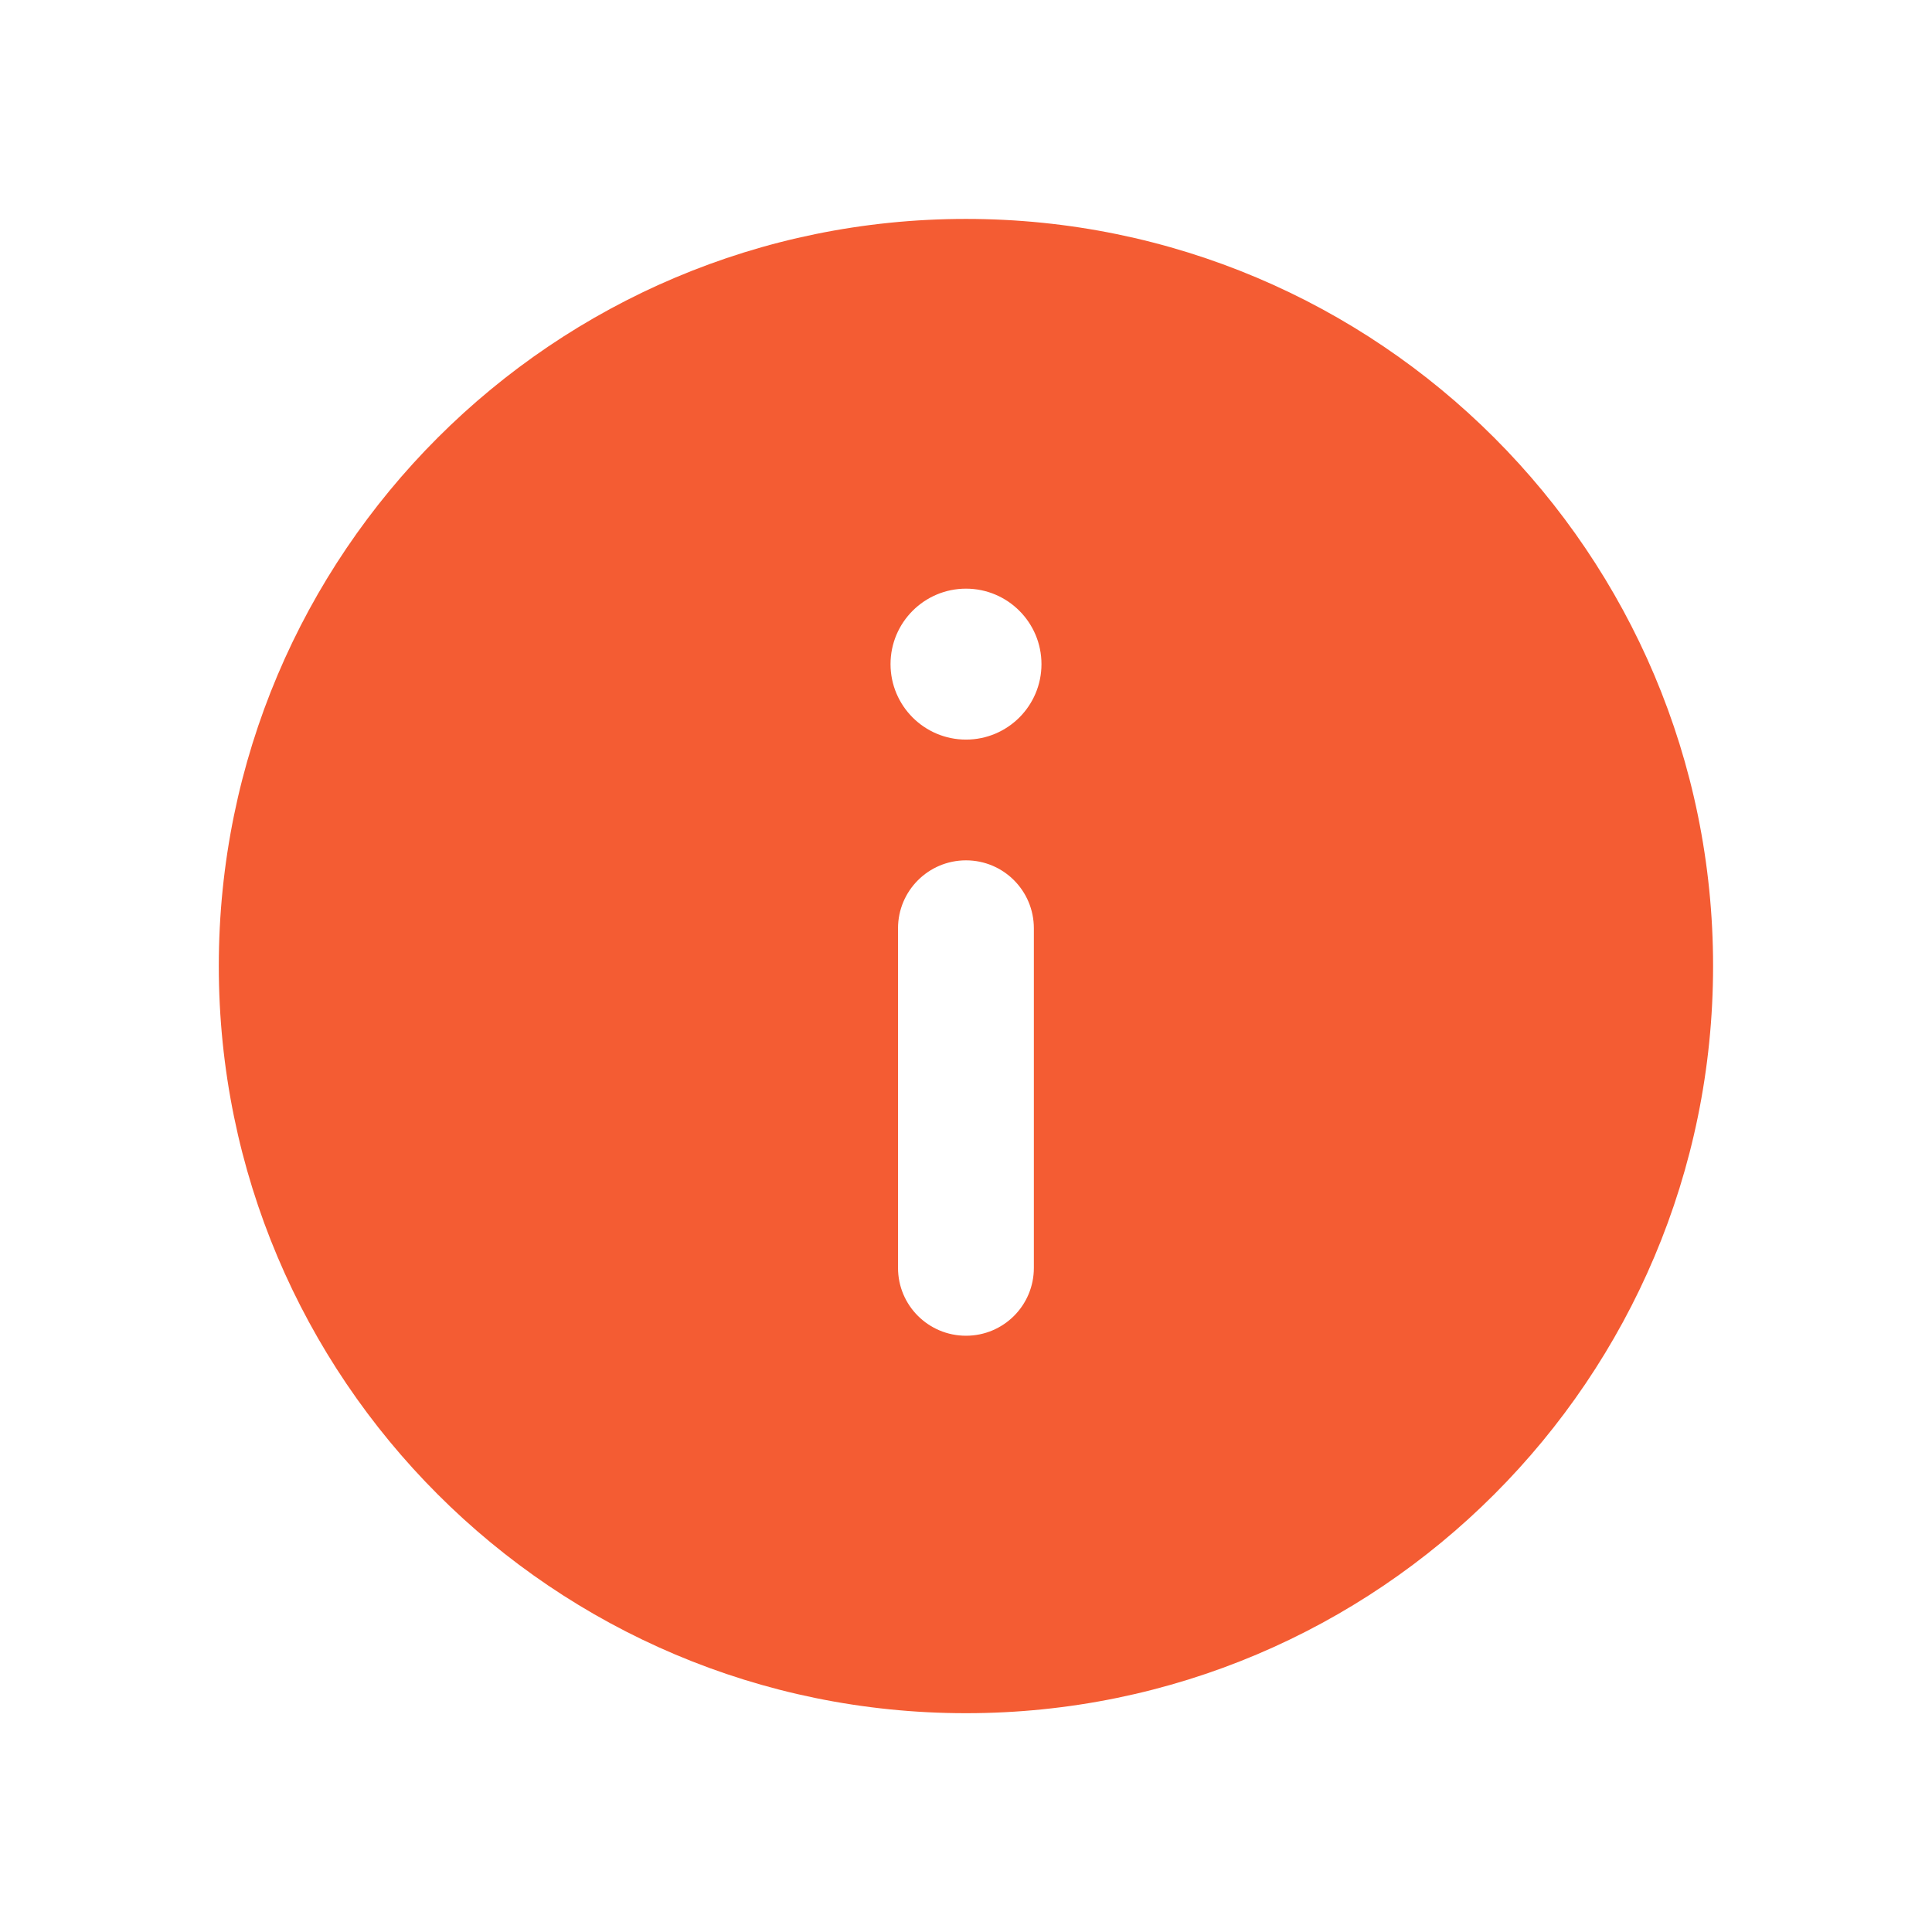
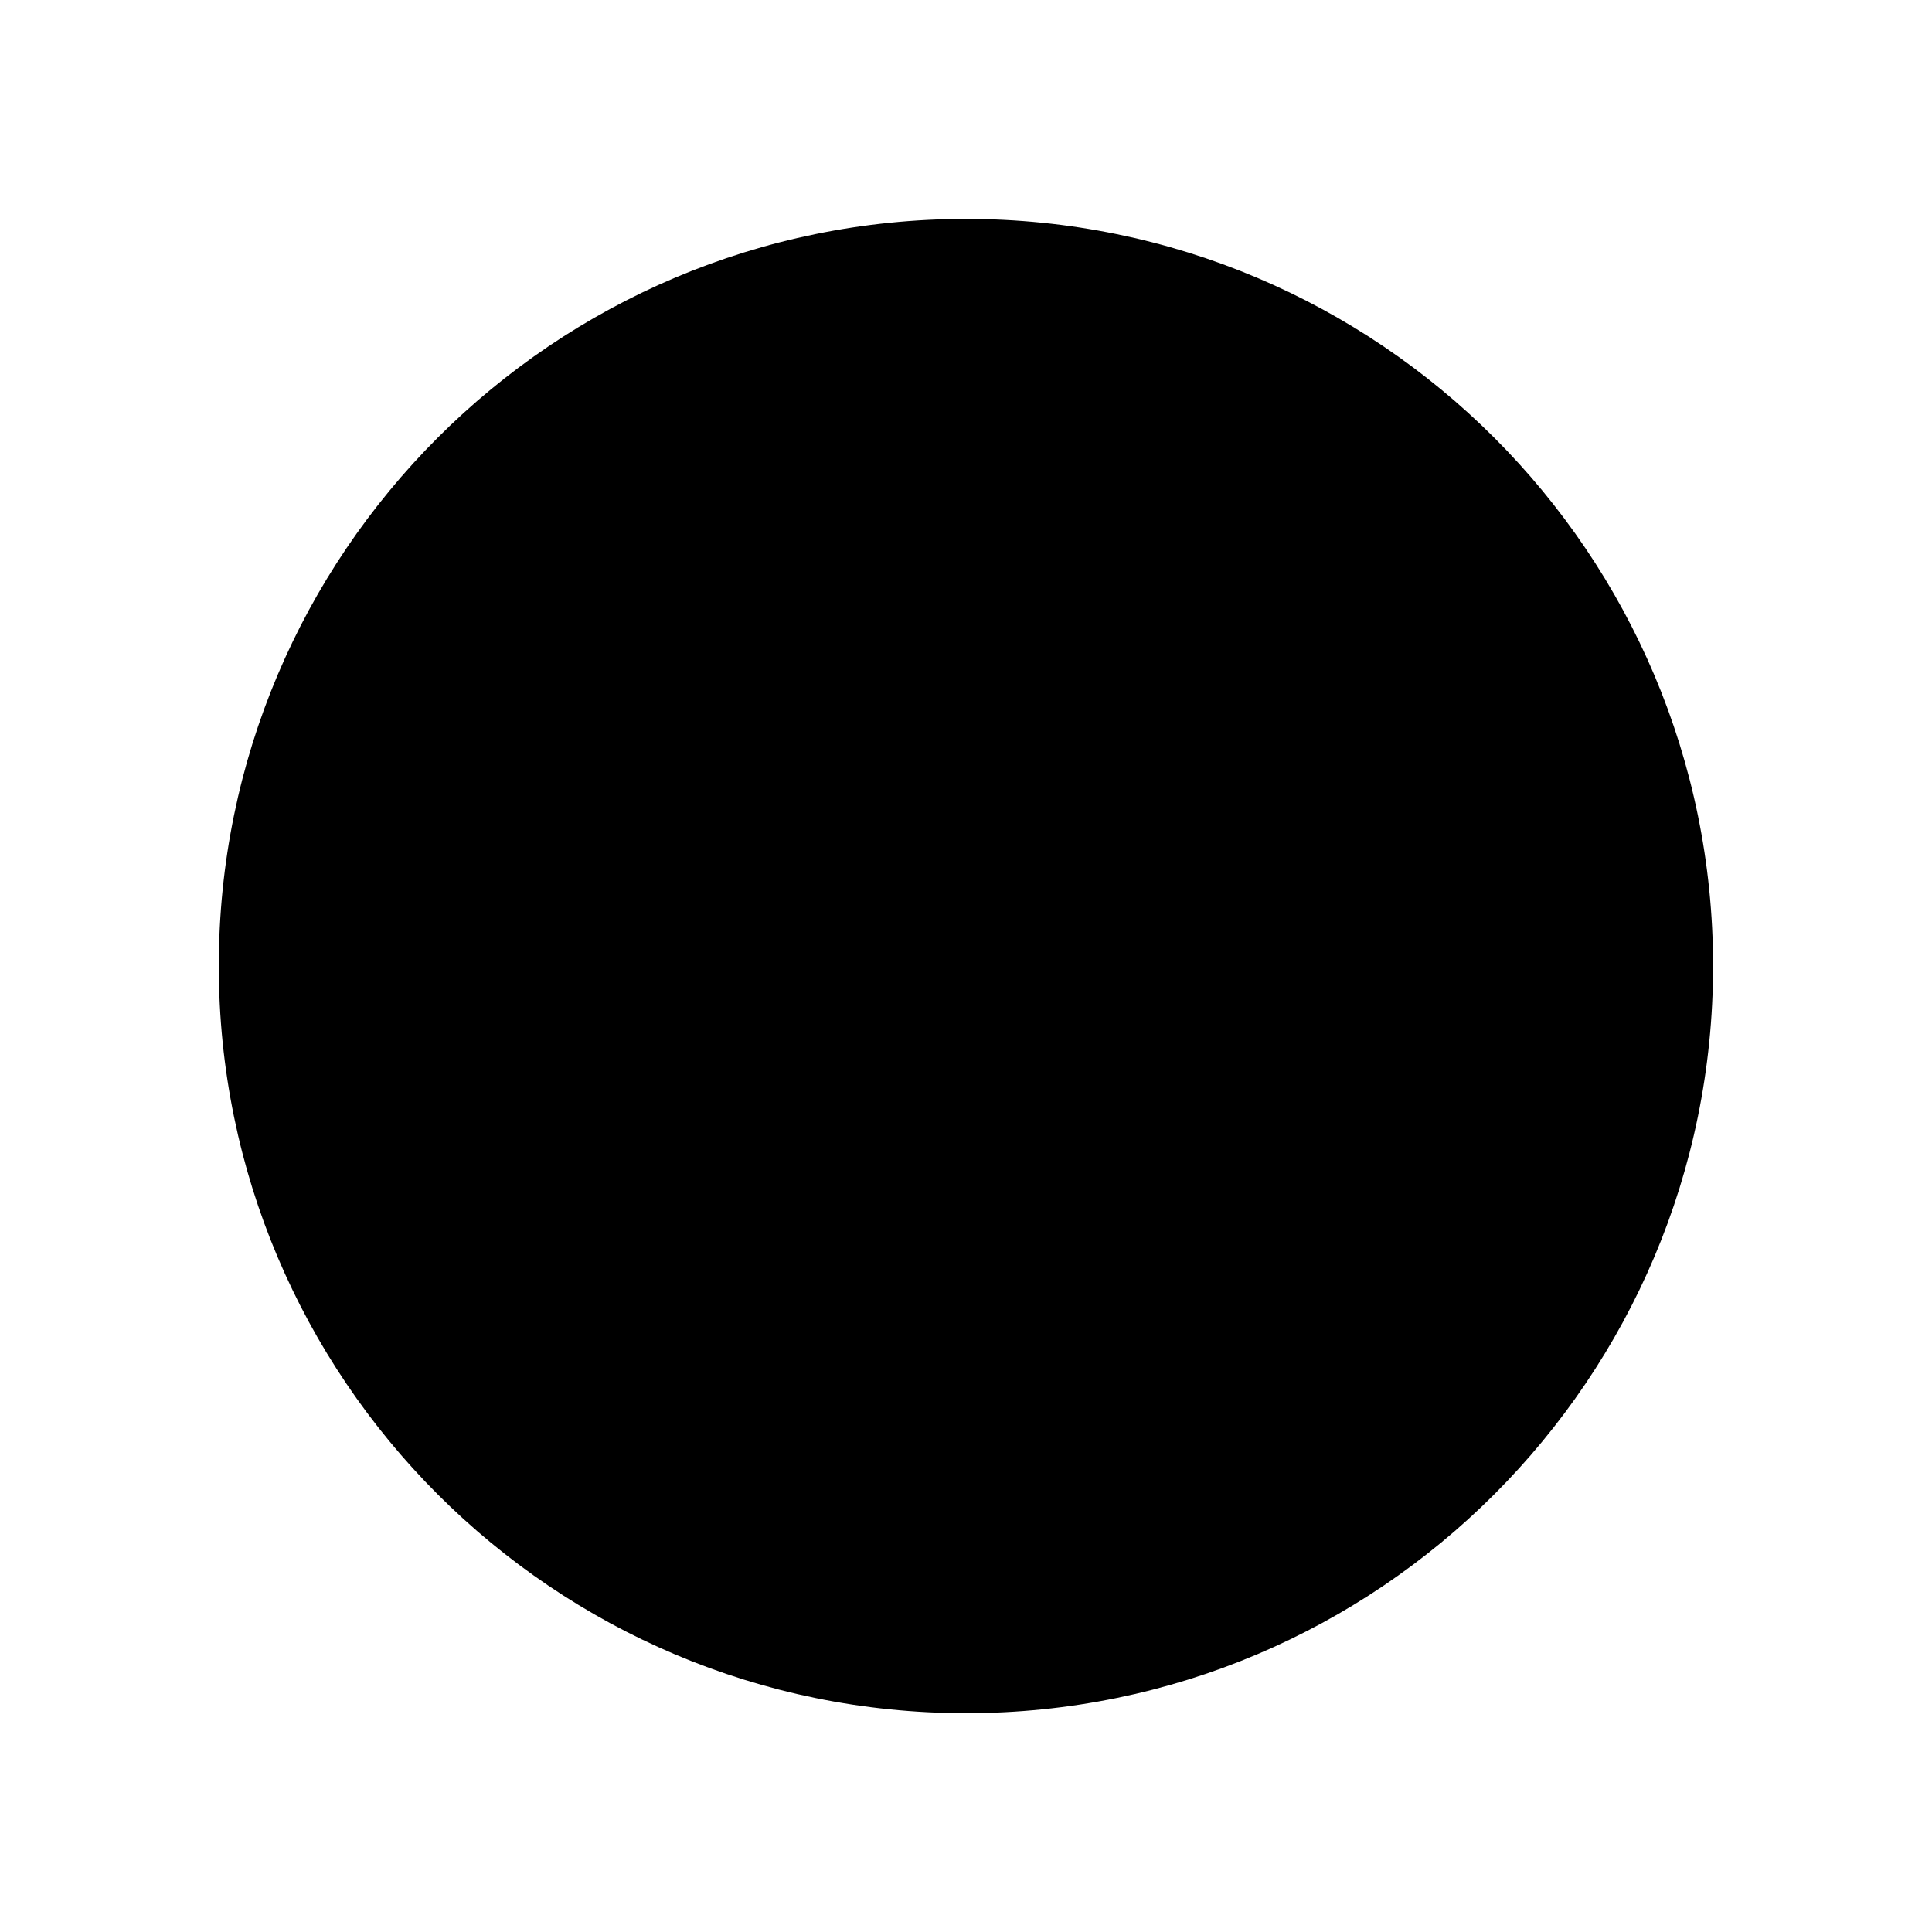
- <svg xmlns="http://www.w3.org/2000/svg" width="16" height="16" viewBox="0 0 16 16" fill="none">
-   <path fill-rule="evenodd" clip-rule="evenodd" d="M1.812 8C1.812 4.583 4.583 1.813 8 1.813C11.417 1.813 14.187 4.583 14.187 8C14.187 11.417 11.417 14.188 8 14.188C4.583 14.188 1.812 11.417 1.812 8ZM8.625 5.5C8.625 5.845 8.345 6.125 8 6.125C7.655 6.125 7.375 5.845 7.375 5.5C7.375 5.155 7.655 4.875 8 4.875C8.345 4.875 8.625 5.155 8.625 5.5ZM8 7.125C8.311 7.125 8.562 7.377 8.562 7.688V10.5C8.562 10.811 8.311 11.062 8 11.062C7.689 11.062 7.437 10.811 7.437 10.5V7.688C7.437 7.377 7.689 7.125 8 7.125Z" fill="#F45C33" />
+ <svg xmlns="http://www.w3.org/2000/svg" width="16" height="16" viewBox="0 0 16 16" fill="currentColor">
+   <path fill-rule="currentColor" clip-rule="evenodd" d="M1.812 8C1.812 4.583 4.583 1.813 8 1.813C11.417 1.813 14.187 4.583 14.187 8C14.187 11.417 11.417 14.188 8 14.188C4.583 14.188 1.812 11.417 1.812 8ZM8.625 5.5C8.625 5.845 8.345 6.125 8 6.125C7.655 6.125 7.375 5.845 7.375 5.5C7.375 5.155 7.655 4.875 8 4.875C8.345 4.875 8.625 5.155 8.625 5.5ZM8 7.125C8.311 7.125 8.562 7.377 8.562 7.688V10.5C8.562 10.811 8.311 11.062 8 11.062C7.689 11.062 7.437 10.811 7.437 10.5V7.688C7.437 7.377 7.689 7.125 8 7.125Z" fill="currentColor" />
</svg>
